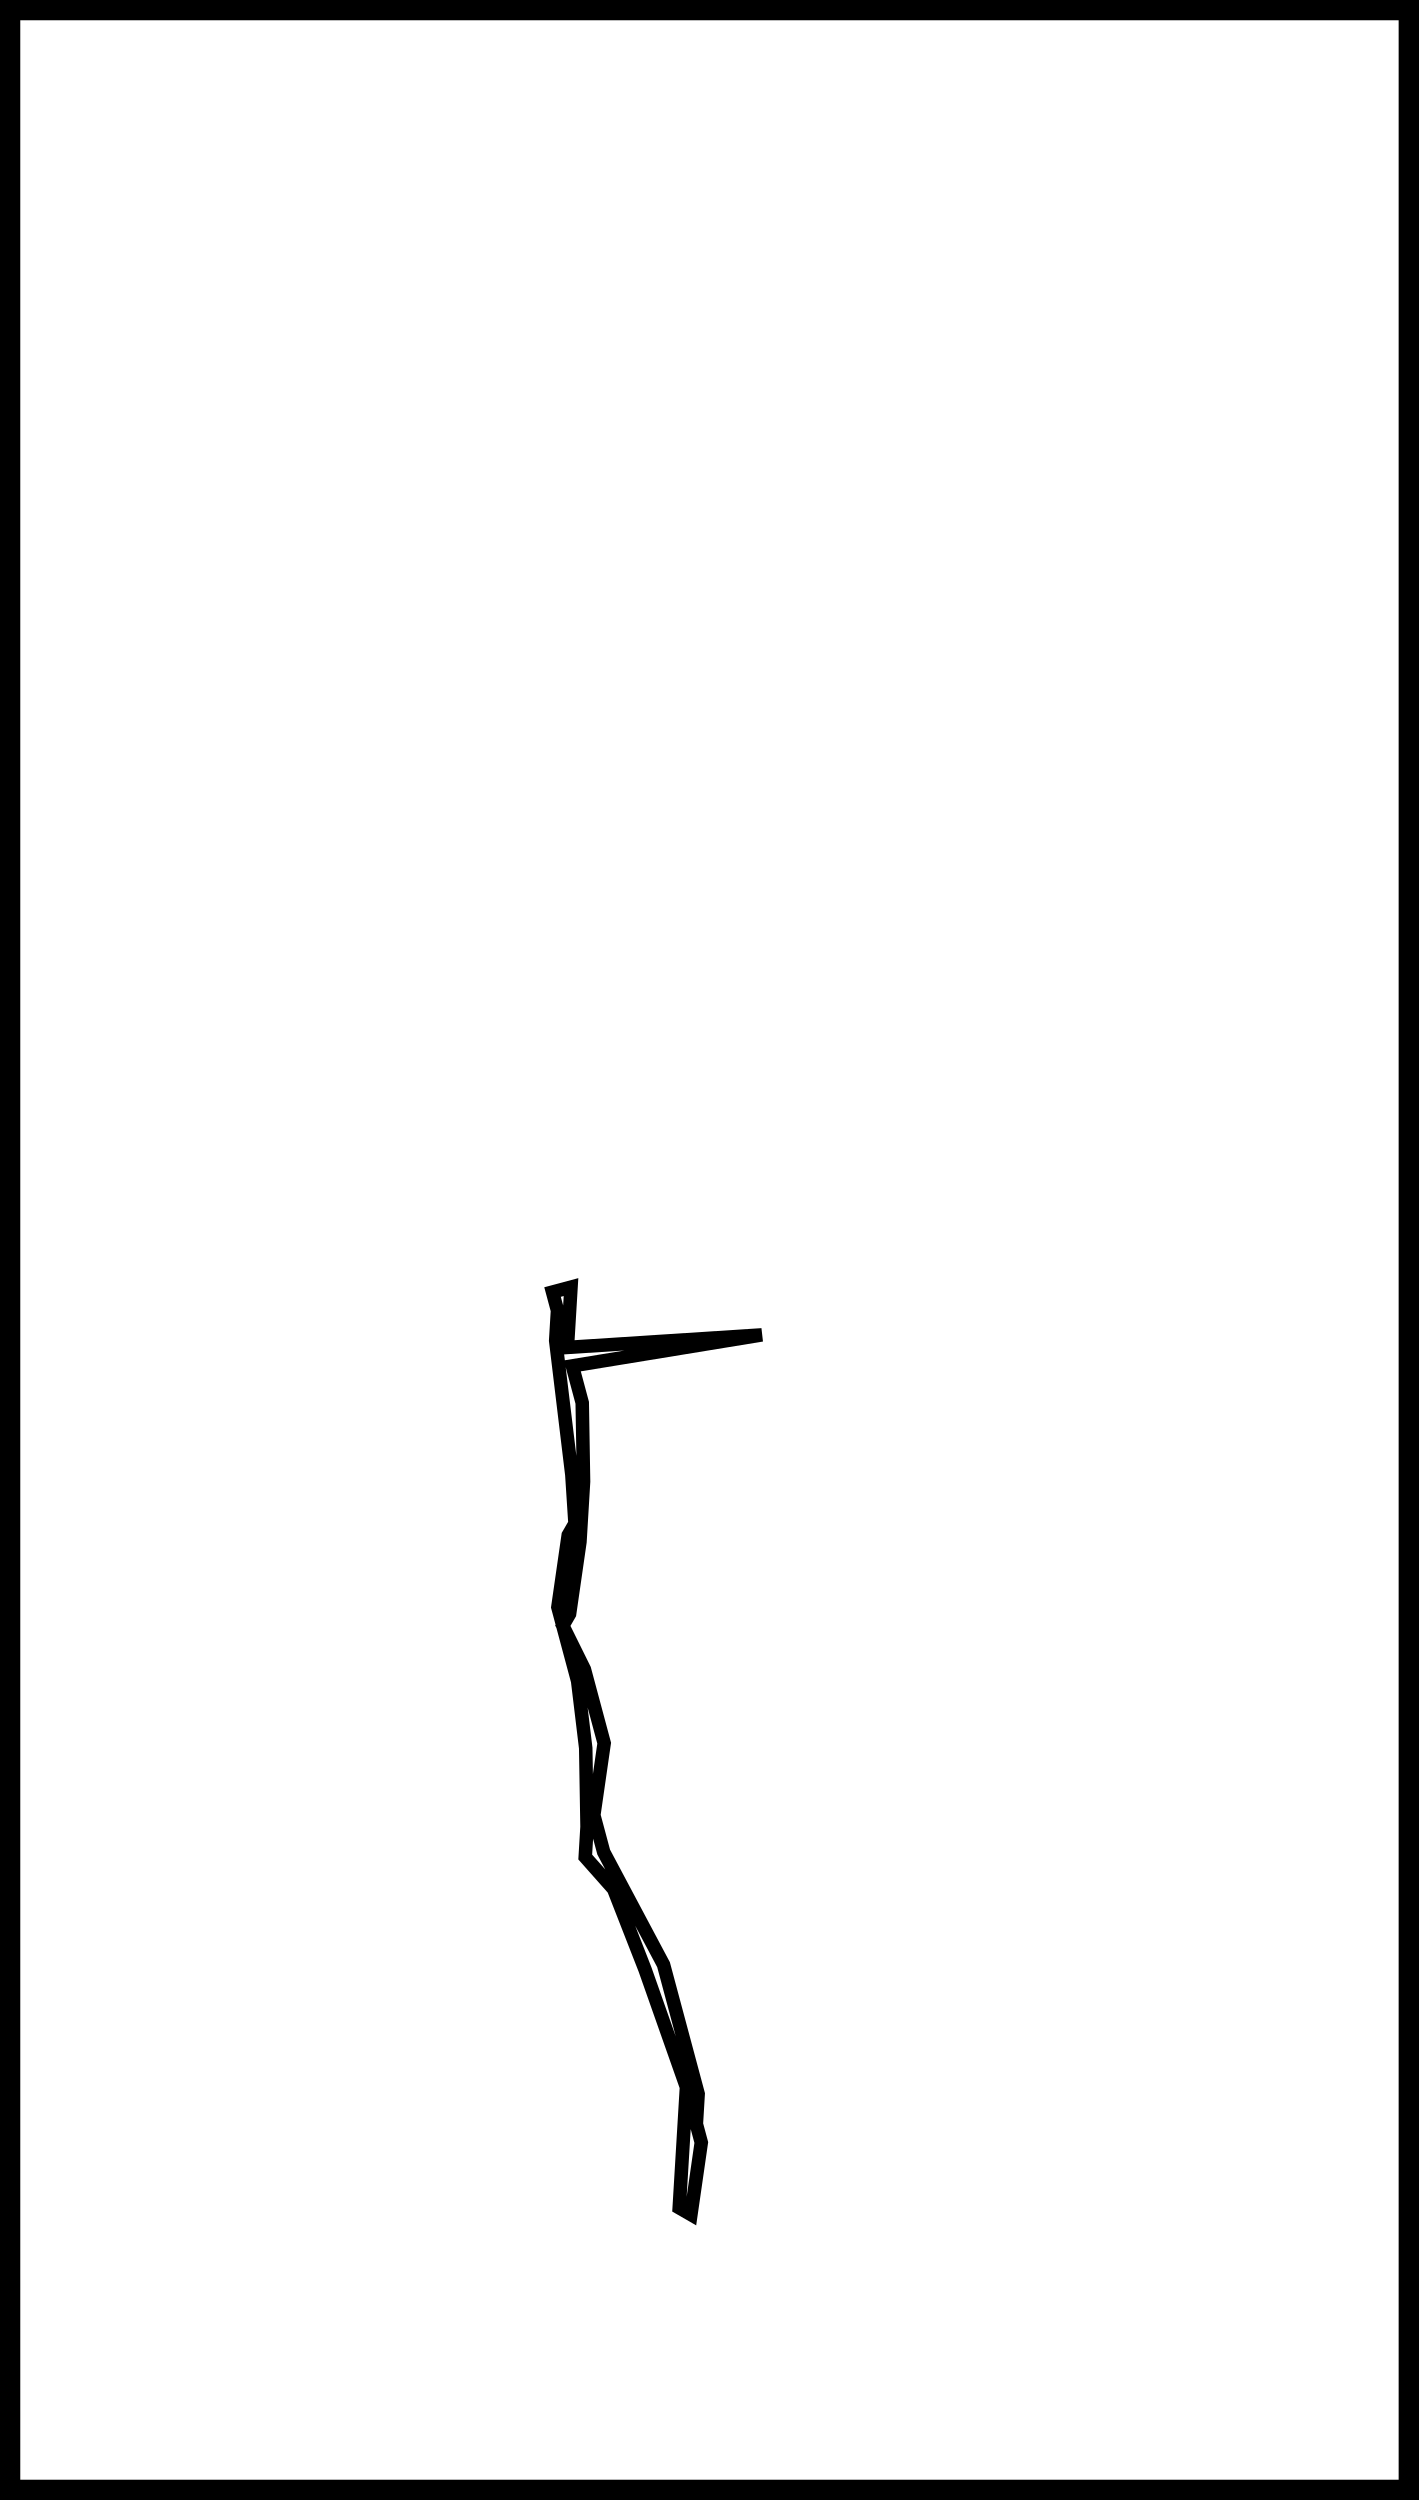
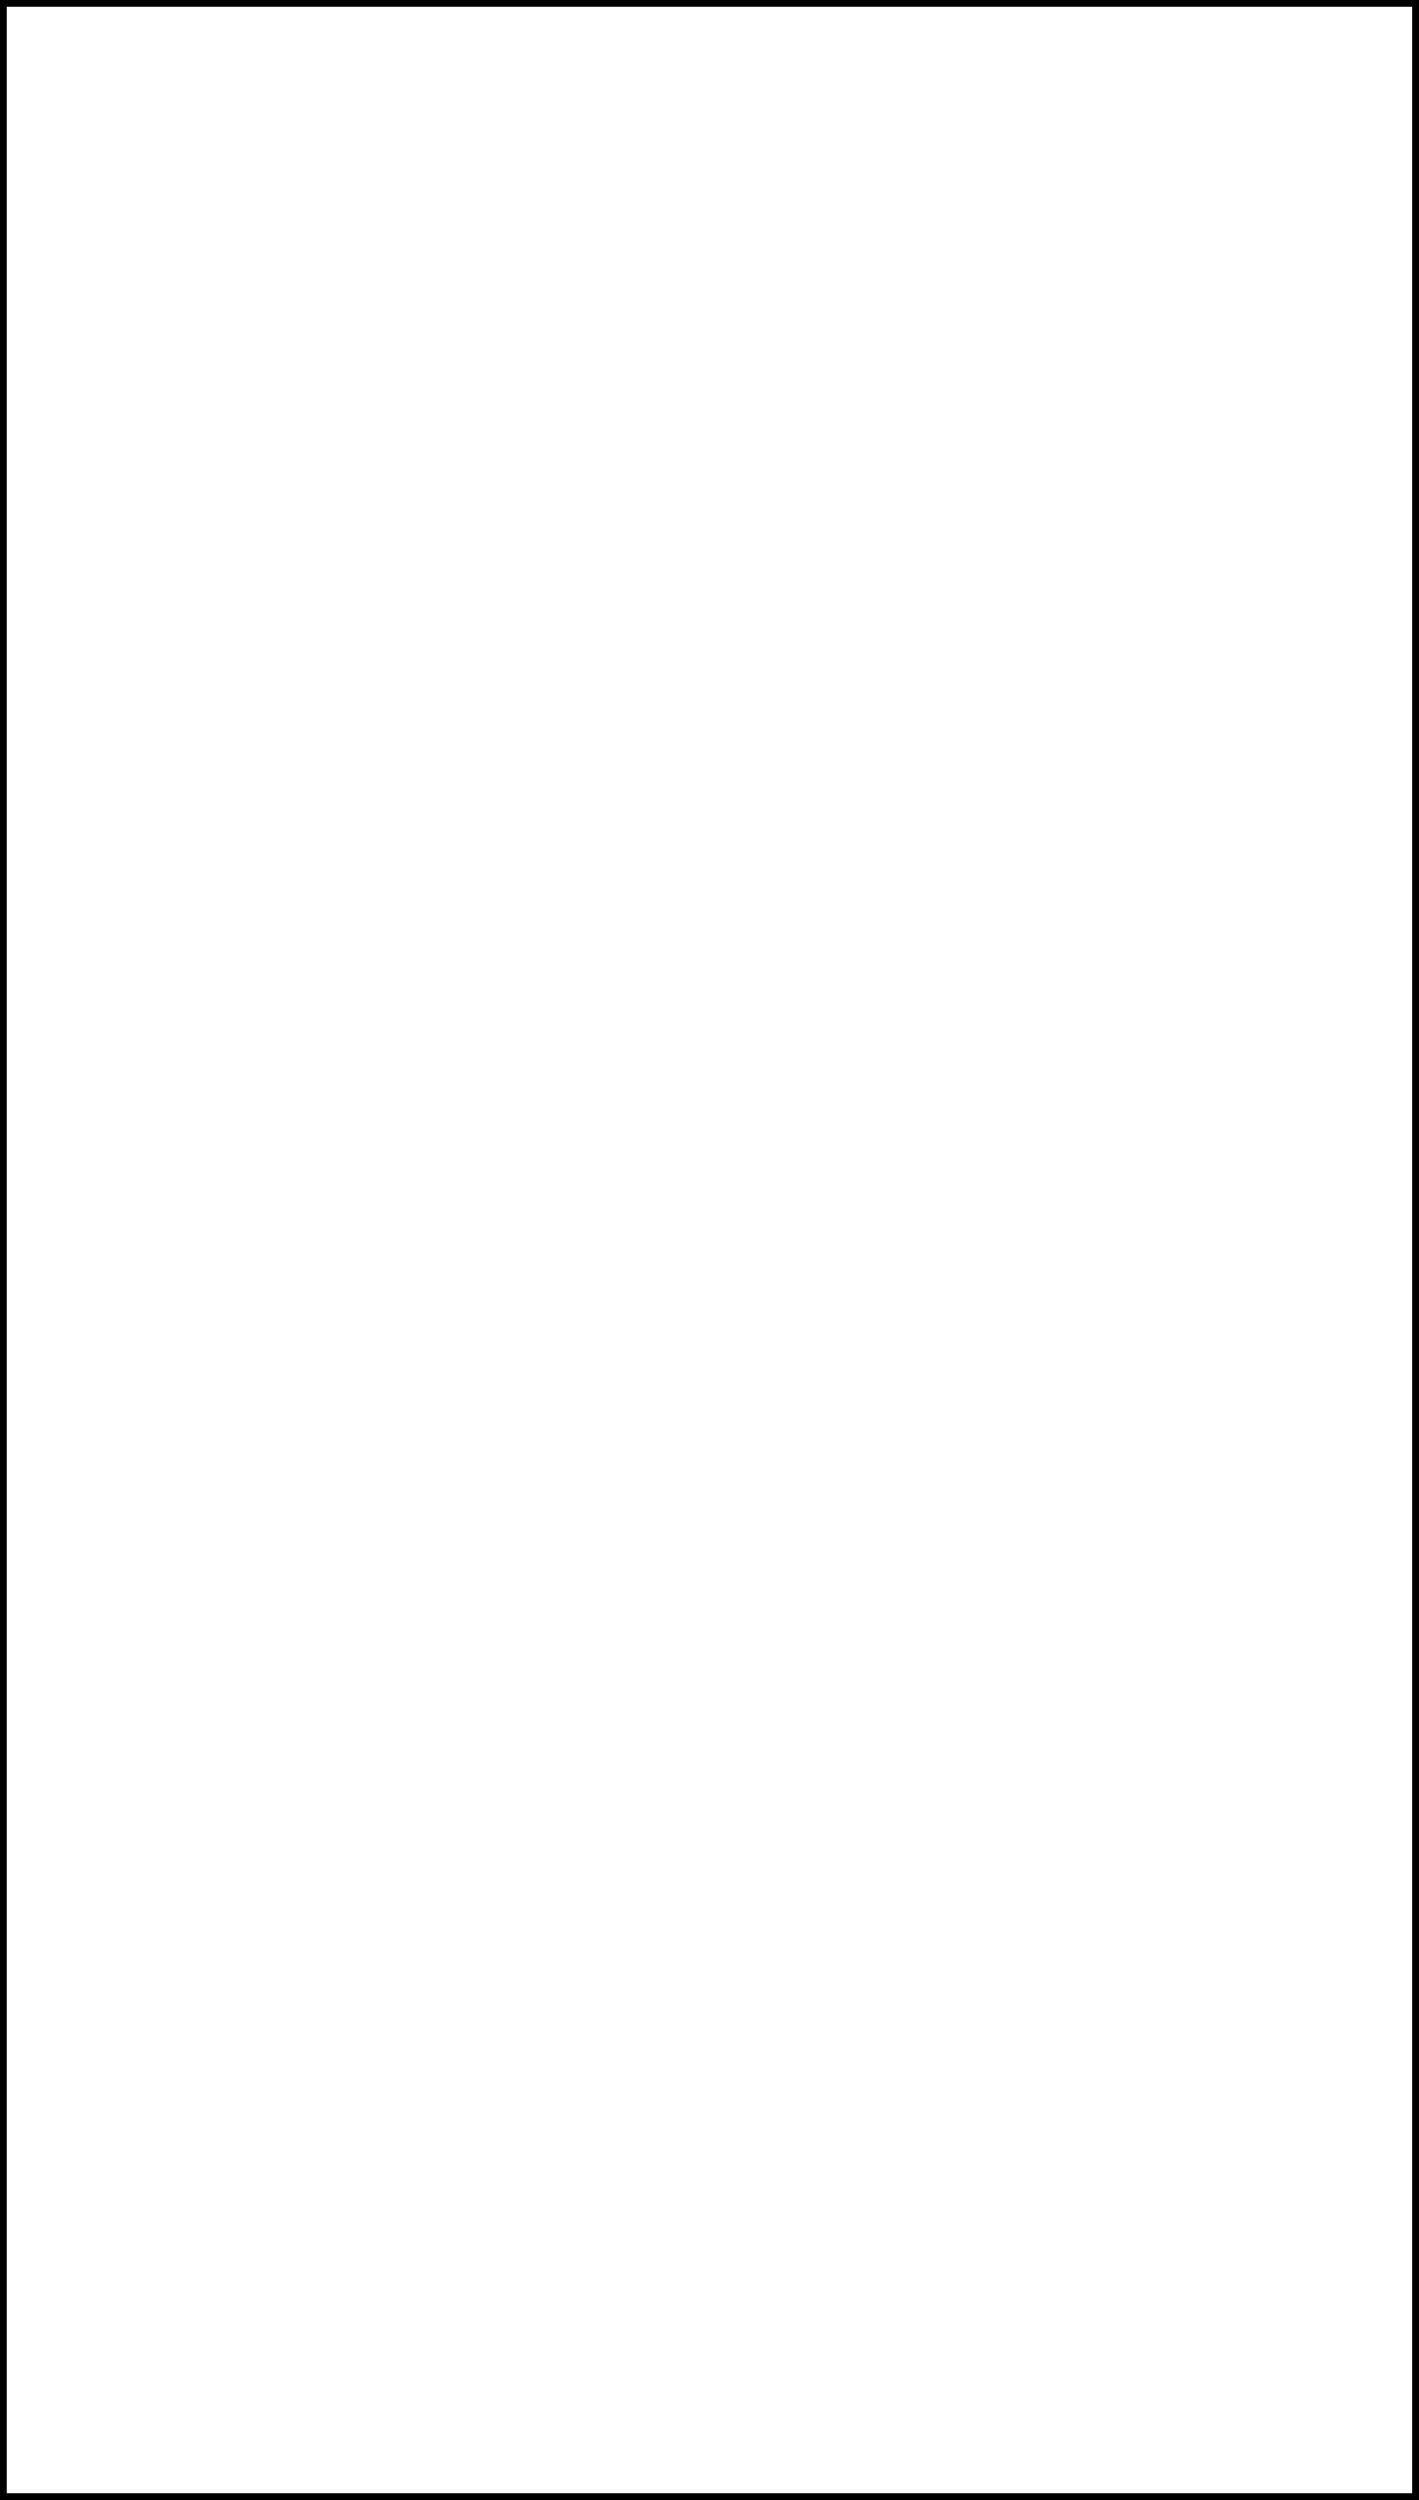
<svg xmlns="http://www.w3.org/2000/svg" width="1050" height="1850">
  <g transform="translate(525 925) rotate(30) scale(10000 -10000) translate(-106.8125 6.5925)">
-     <path d="M106.76 -6.5 L106.865 -6.5 L106.865 -6.685 L106.76 -6.685 Z" fill="none" stroke="black" stroke-width="0.003" transform="translate(106.8125 -6.5925) rotate(30) translate(-106.8125 6.5925)" />
-     <path d="M106.804 -6.601 L106.805 -6.6 L106.807 -6.604 L106.819 -6.596 L106.808 -6.605 L106.81 -6.607 L106.813 -6.612 L106.815 -6.616 L106.817 -6.621 L106.817 -6.622 L106.82 -6.624 L106.824 -6.628 L106.826 -6.633 L106.828 -6.635 L106.836 -6.64 L106.843 -6.647 L106.844 -6.649 L106.845 -6.65 L106.847 -6.655 L106.846 -6.655 L106.844 -6.651 L106.843 -6.649 L106.842 -6.647 L106.835 -6.641 L106.83 -6.637 L106.827 -6.636 L106.826 -6.634 L106.823 -6.629 L106.82 -6.625 L106.816 -6.621 L106.816 -6.621 L106.814 -6.616 L106.814 -6.615 L106.812 -6.612 L106.809 -6.608 L106.806 -6.604 L106.805 -6.602 Z" stroke="black" stroke-width="0.001" fill="none" />
+     <path d="M106.76 -6.5 L106.865 -6.5 L106.865 -6.685 L106.76 -6.685 Z" fill="none" stroke="black" stroke-width="0.001" transform="translate(106.8125 -6.5925) rotate(30) translate(-106.8125 6.5925)" />
+     <path d="M106.804 -6.601 L106.805 -6.601 L106.807 -6.604 L106.815 -6.599 L106.808 -6.605 L106.81 -6.607 L106.813 -6.612 L106.815 -6.616 L106.817 -6.621 L106.817 -6.622 L106.82 -6.624 L106.824 -6.628 L106.826 -6.633 L106.828 -6.635 L106.835 -6.64 L106.843 -6.647 L106.844 -6.649 L106.845 -6.65 L106.847 -6.655 L106.846 -6.655 L106.845 -6.651 L106.843 -6.649 L106.842 -6.647 L106.835 -6.641 L106.83 -6.637 L106.827 -6.636 L106.826 -6.634 L106.824 -6.629 L106.82 -6.625 L106.816 -6.621 L106.816 -6.621 L106.814 -6.616 L106.814 -6.615 L106.812 -6.612 L106.809 -6.608 L106.806 -6.604 L106.805 -6.602 Z" stroke="black" stroke-width="0" fill="none" />
    <line x1="106.805" y1="-6.602" x2="106.805" y2="-6.601" style="stroke:rgb(255,0,0);stroke-width:0" />
    <line x1="106.805" y1="-6.601" x2="106.805" y2="-6.601" style="stroke:rgb(255,0,0);stroke-width:0" />
    <line x1="106.805" y1="-6.601" x2="106.807" y2="-6.604" style="stroke:rgb(255,0,0);stroke-width:0" />
    <line x1="106.807" y1="-6.604" x2="106.811" y2="-6.602" style="stroke:rgb(255,0,0);stroke-width:0" />
    <line x1="106.811" y1="-6.602" x2="106.807" y2="-6.605" style="stroke:rgb(255,0,0);stroke-width:0" />
    <line x1="106.807" y1="-6.605" x2="106.81" y2="-6.608" style="stroke:rgb(255,0,0);stroke-width:0" />
    <line x1="106.81" y1="-6.608" x2="106.813" y2="-6.612" style="stroke:rgb(255,0,0);stroke-width:0" />
    <line x1="106.813" y1="-6.612" x2="106.815" y2="-6.616" style="stroke:rgb(255,0,0);stroke-width:0" />
    <line x1="106.815" y1="-6.616" x2="106.817" y2="-6.621" style="stroke:rgb(255,0,0);stroke-width:0" />
    <line x1="106.817" y1="-6.621" x2="106.817" y2="-6.622" style="stroke:rgb(255,0,0);stroke-width:0" />
    <line x1="106.817" y1="-6.622" x2="106.82" y2="-6.624" style="stroke:rgb(255,0,0);stroke-width:0" />
    <line x1="106.82" y1="-6.624" x2="106.823" y2="-6.628" style="stroke:rgb(255,0,0);stroke-width:0" />
    <line x1="106.823" y1="-6.628" x2="106.826" y2="-6.633" style="stroke:rgb(255,0,0);stroke-width:0" />
    <line x1="106.826" y1="-6.633" x2="106.828" y2="-6.635" style="stroke:rgb(255,0,0);stroke-width:0" />
    <line x1="106.828" y1="-6.635" x2="106.835" y2="-6.641" style="stroke:rgb(255,0,0);stroke-width:0" />
    <line x1="106.835" y1="-6.641" x2="106.842" y2="-6.647" style="stroke:rgb(255,0,0);stroke-width:0" />
    <line x1="106.842" y1="-6.647" x2="106.844" y2="-6.649" style="stroke:rgb(255,0,0);stroke-width:0" />
    <line x1="106.844" y1="-6.649" x2="106.845" y2="-6.651" style="stroke:rgb(255,0,0);stroke-width:0" />
    <line x1="106.845" y1="-6.651" x2="106.847" y2="-6.655" style="stroke:rgb(255,0,0);stroke-width:0" />
    <line x1="106.847" y1="-6.655" x2="106.847" y2="-6.655" style="stroke:rgb(255,0,0);stroke-width:0" />
    <line x1="106.847" y1="-6.655" x2="106.845" y2="-6.651" style="stroke:rgb(255,0,0);stroke-width:0" />
    <line x1="106.845" y1="-6.651" x2="106.843" y2="-6.649" style="stroke:rgb(255,0,0);stroke-width:0" />
    <line x1="106.843" y1="-6.649" x2="106.843" y2="-6.647" style="stroke:rgb(255,0,0);stroke-width:0" />
    <line x1="106.843" y1="-6.647" x2="106.836" y2="-6.641" style="stroke:rgb(255,0,0);stroke-width:0" />
    <line x1="106.836" y1="-6.641" x2="106.83" y2="-6.637" style="stroke:rgb(255,0,0);stroke-width:0" />
    <line x1="106.83" y1="-6.637" x2="106.828" y2="-6.635" style="stroke:rgb(255,0,0);stroke-width:0" />
    <line x1="106.828" y1="-6.635" x2="106.826" y2="-6.634" style="stroke:rgb(255,0,0);stroke-width:0" />
    <line x1="106.826" y1="-6.634" x2="106.824" y2="-6.629" style="stroke:rgb(255,0,0);stroke-width:0" />
    <line x1="106.824" y1="-6.629" x2="106.82" y2="-6.625" style="stroke:rgb(255,0,0);stroke-width:0" />
    <line x1="106.82" y1="-6.625" x2="106.816" y2="-6.621" style="stroke:rgb(255,0,0);stroke-width:0" />
    <line x1="106.816" y1="-6.621" x2="106.816" y2="-6.621" style="stroke:rgb(255,0,0);stroke-width:0" />
    <line x1="106.816" y1="-6.621" x2="106.814" y2="-6.616" style="stroke:rgb(255,0,0);stroke-width:0" />
    <line x1="106.814" y1="-6.616" x2="106.814" y2="-6.615" style="stroke:rgb(255,0,0);stroke-width:0" />
    <line x1="106.814" y1="-6.615" x2="106.812" y2="-6.612" style="stroke:rgb(255,0,0);stroke-width:0" />
    <line x1="106.812" y1="-6.612" x2="106.81" y2="-6.608" style="stroke:rgb(255,0,0);stroke-width:0" />
    <line x1="106.81" y1="-6.608" x2="106.806" y2="-6.604" style="stroke:rgb(255,0,0);stroke-width:0" />
    <line x1="106.806" y1="-6.604" x2="106.805" y2="-6.602" style="stroke:rgb(255,0,0);stroke-width:0" />
  </g>
</svg>
